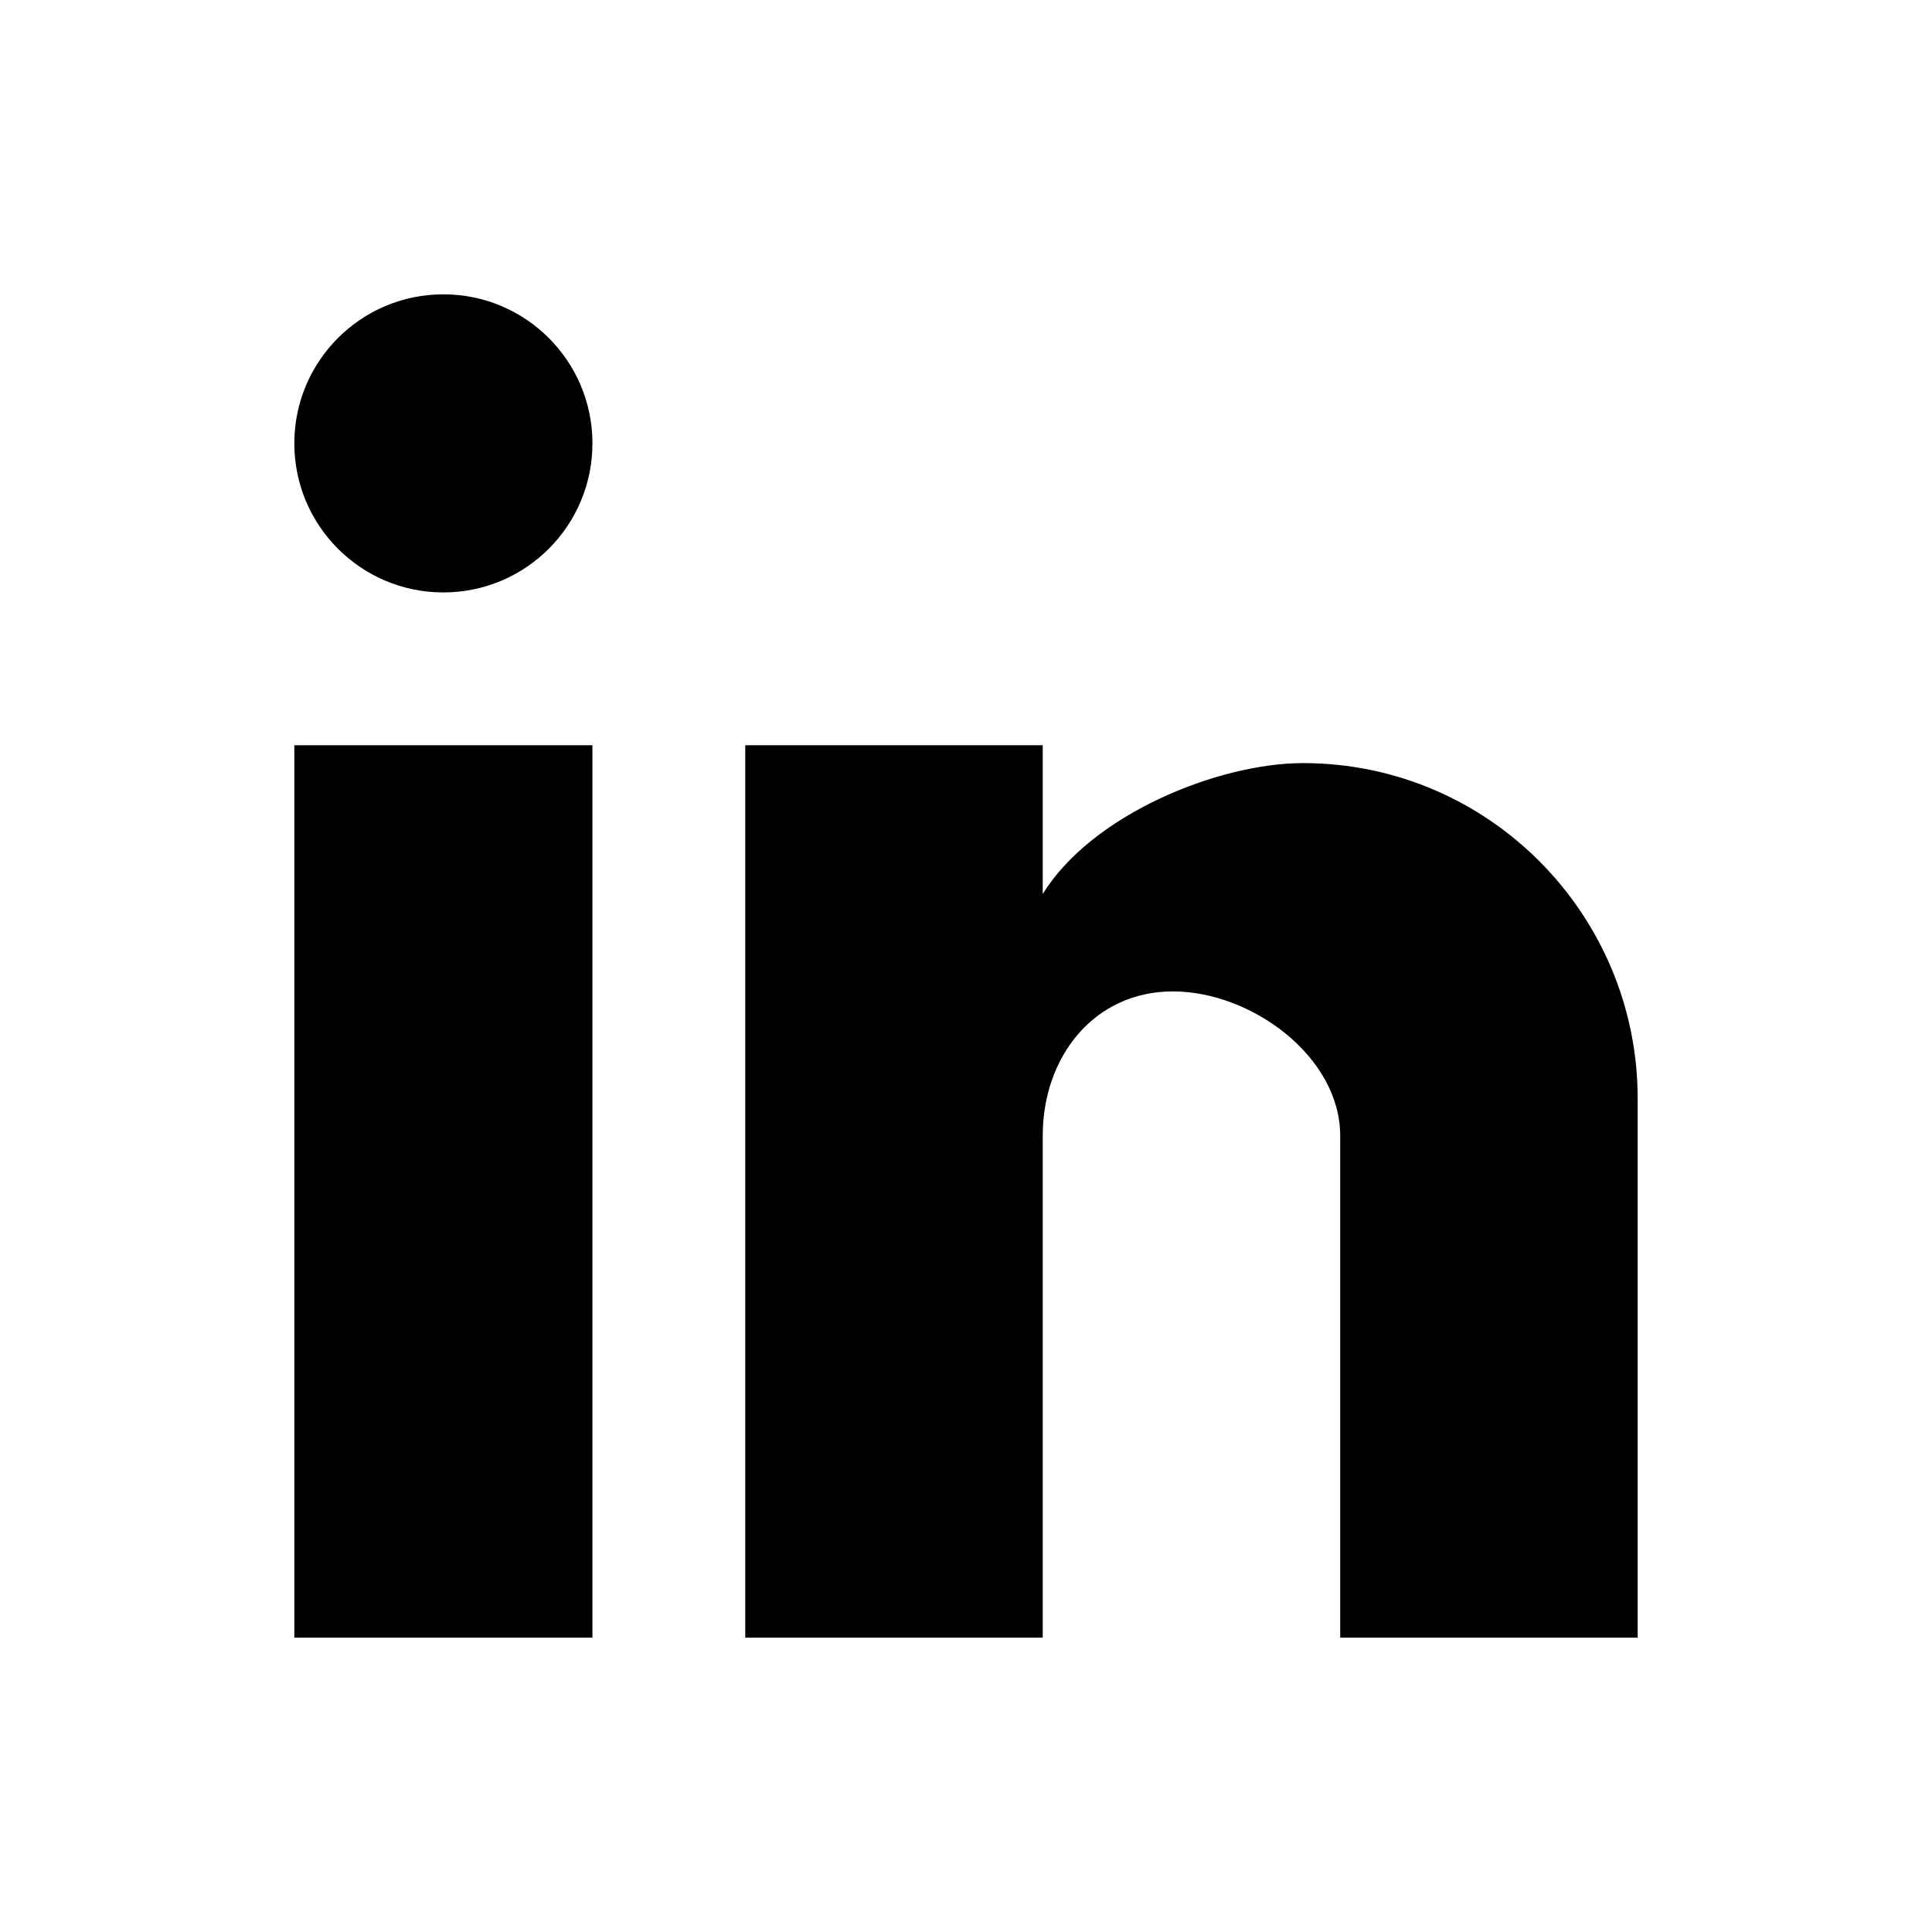
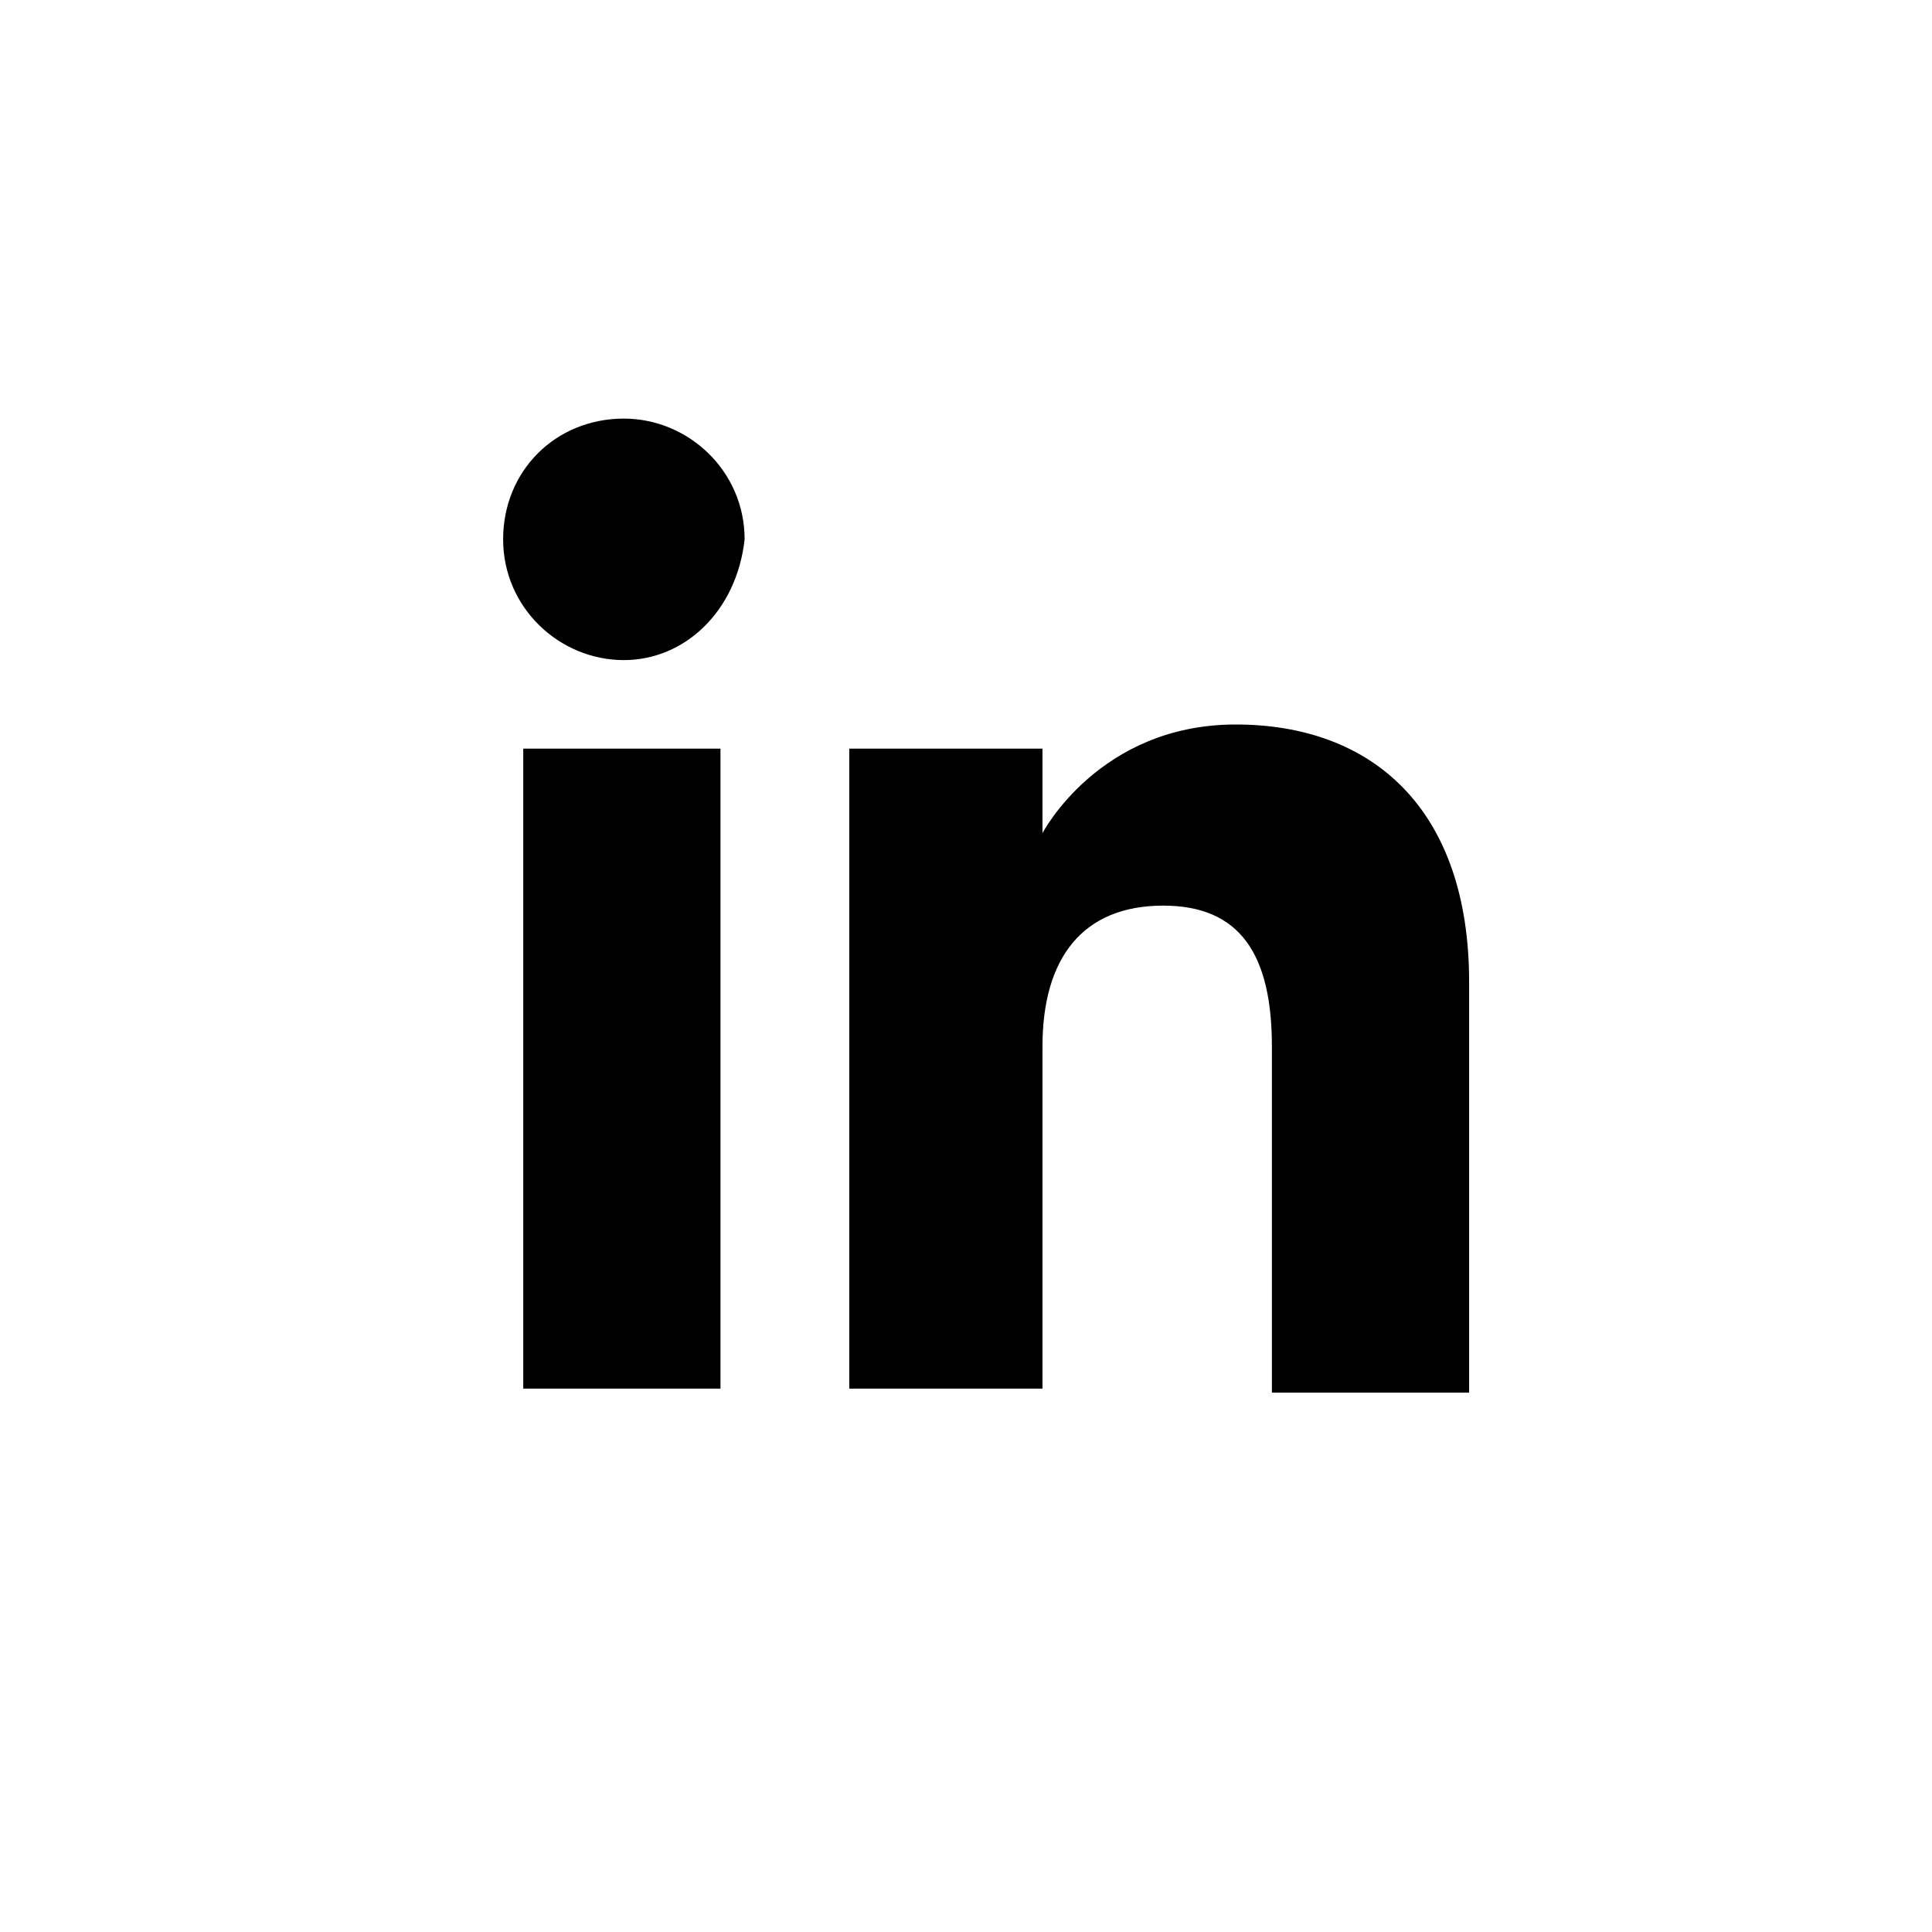
- <svg xmlns="http://www.w3.org/2000/svg" width="1024px" height="1024px" viewBox="0 0 1024 1024" version="1.1">
-   <defs />
-   <path d="M235,156 C278.63,156 314,191.37 314,235 C314,278.63 278.63,314 235,314 C191.37,314 156,278.63 156,235 C156,191.37 191.37,156 235,156 L235,156 L235,156 Z" id="Shape-path" />
-   <path d="M314,868 L156,868 L156,395 L314,395 L314,868 L314,868 L314,868 Z" id="Shape-path" />
-   <path d="M868,868 L710.333,868 L710.333,601.938 C710.333,560.156 663.427,525.469 621.646,525.469 C579.864,525.469 552.667,560.156 552.667,601.938 L552.667,868 L395,868 L395,395 L552.667,395 L552.667,473.833 C578.682,431.658 645.69,404.46 690.625,404.46 C789.167,404.46 868,484.87 868,582.229 L868,868 L868,868 L868,868 Z" id="Shape-path" />
+ <svg xmlns="http://www.w3.org/2000/svg" version="1.1" x="0px" y="0px" viewBox="0 0 48 48" style="enable-background:new 0 0 48 48;" xml:space="preserve">
+   <path d="M17.9,34.5h-4.9V18.6h4.9V34.5z M15.5,16.4c-1.6,0-3-1.3-3-3s1.3-3,3-3c1.6,0,3,1.3,3,3    C18.3,15.2,17,16.4,15.5,16.4z M31.6,34.5V26c0-2.3-0.8-3.5-2.7-3.5c-2,0-3,1.3-3,3.5v8.5h-4.8V18.6h4.8v2.1c0,0,1.4-2.7,4.8-2.7    s5.8,2.1,5.8,6.4s0,10.2,0,10.2H31.6z" />
</svg>
